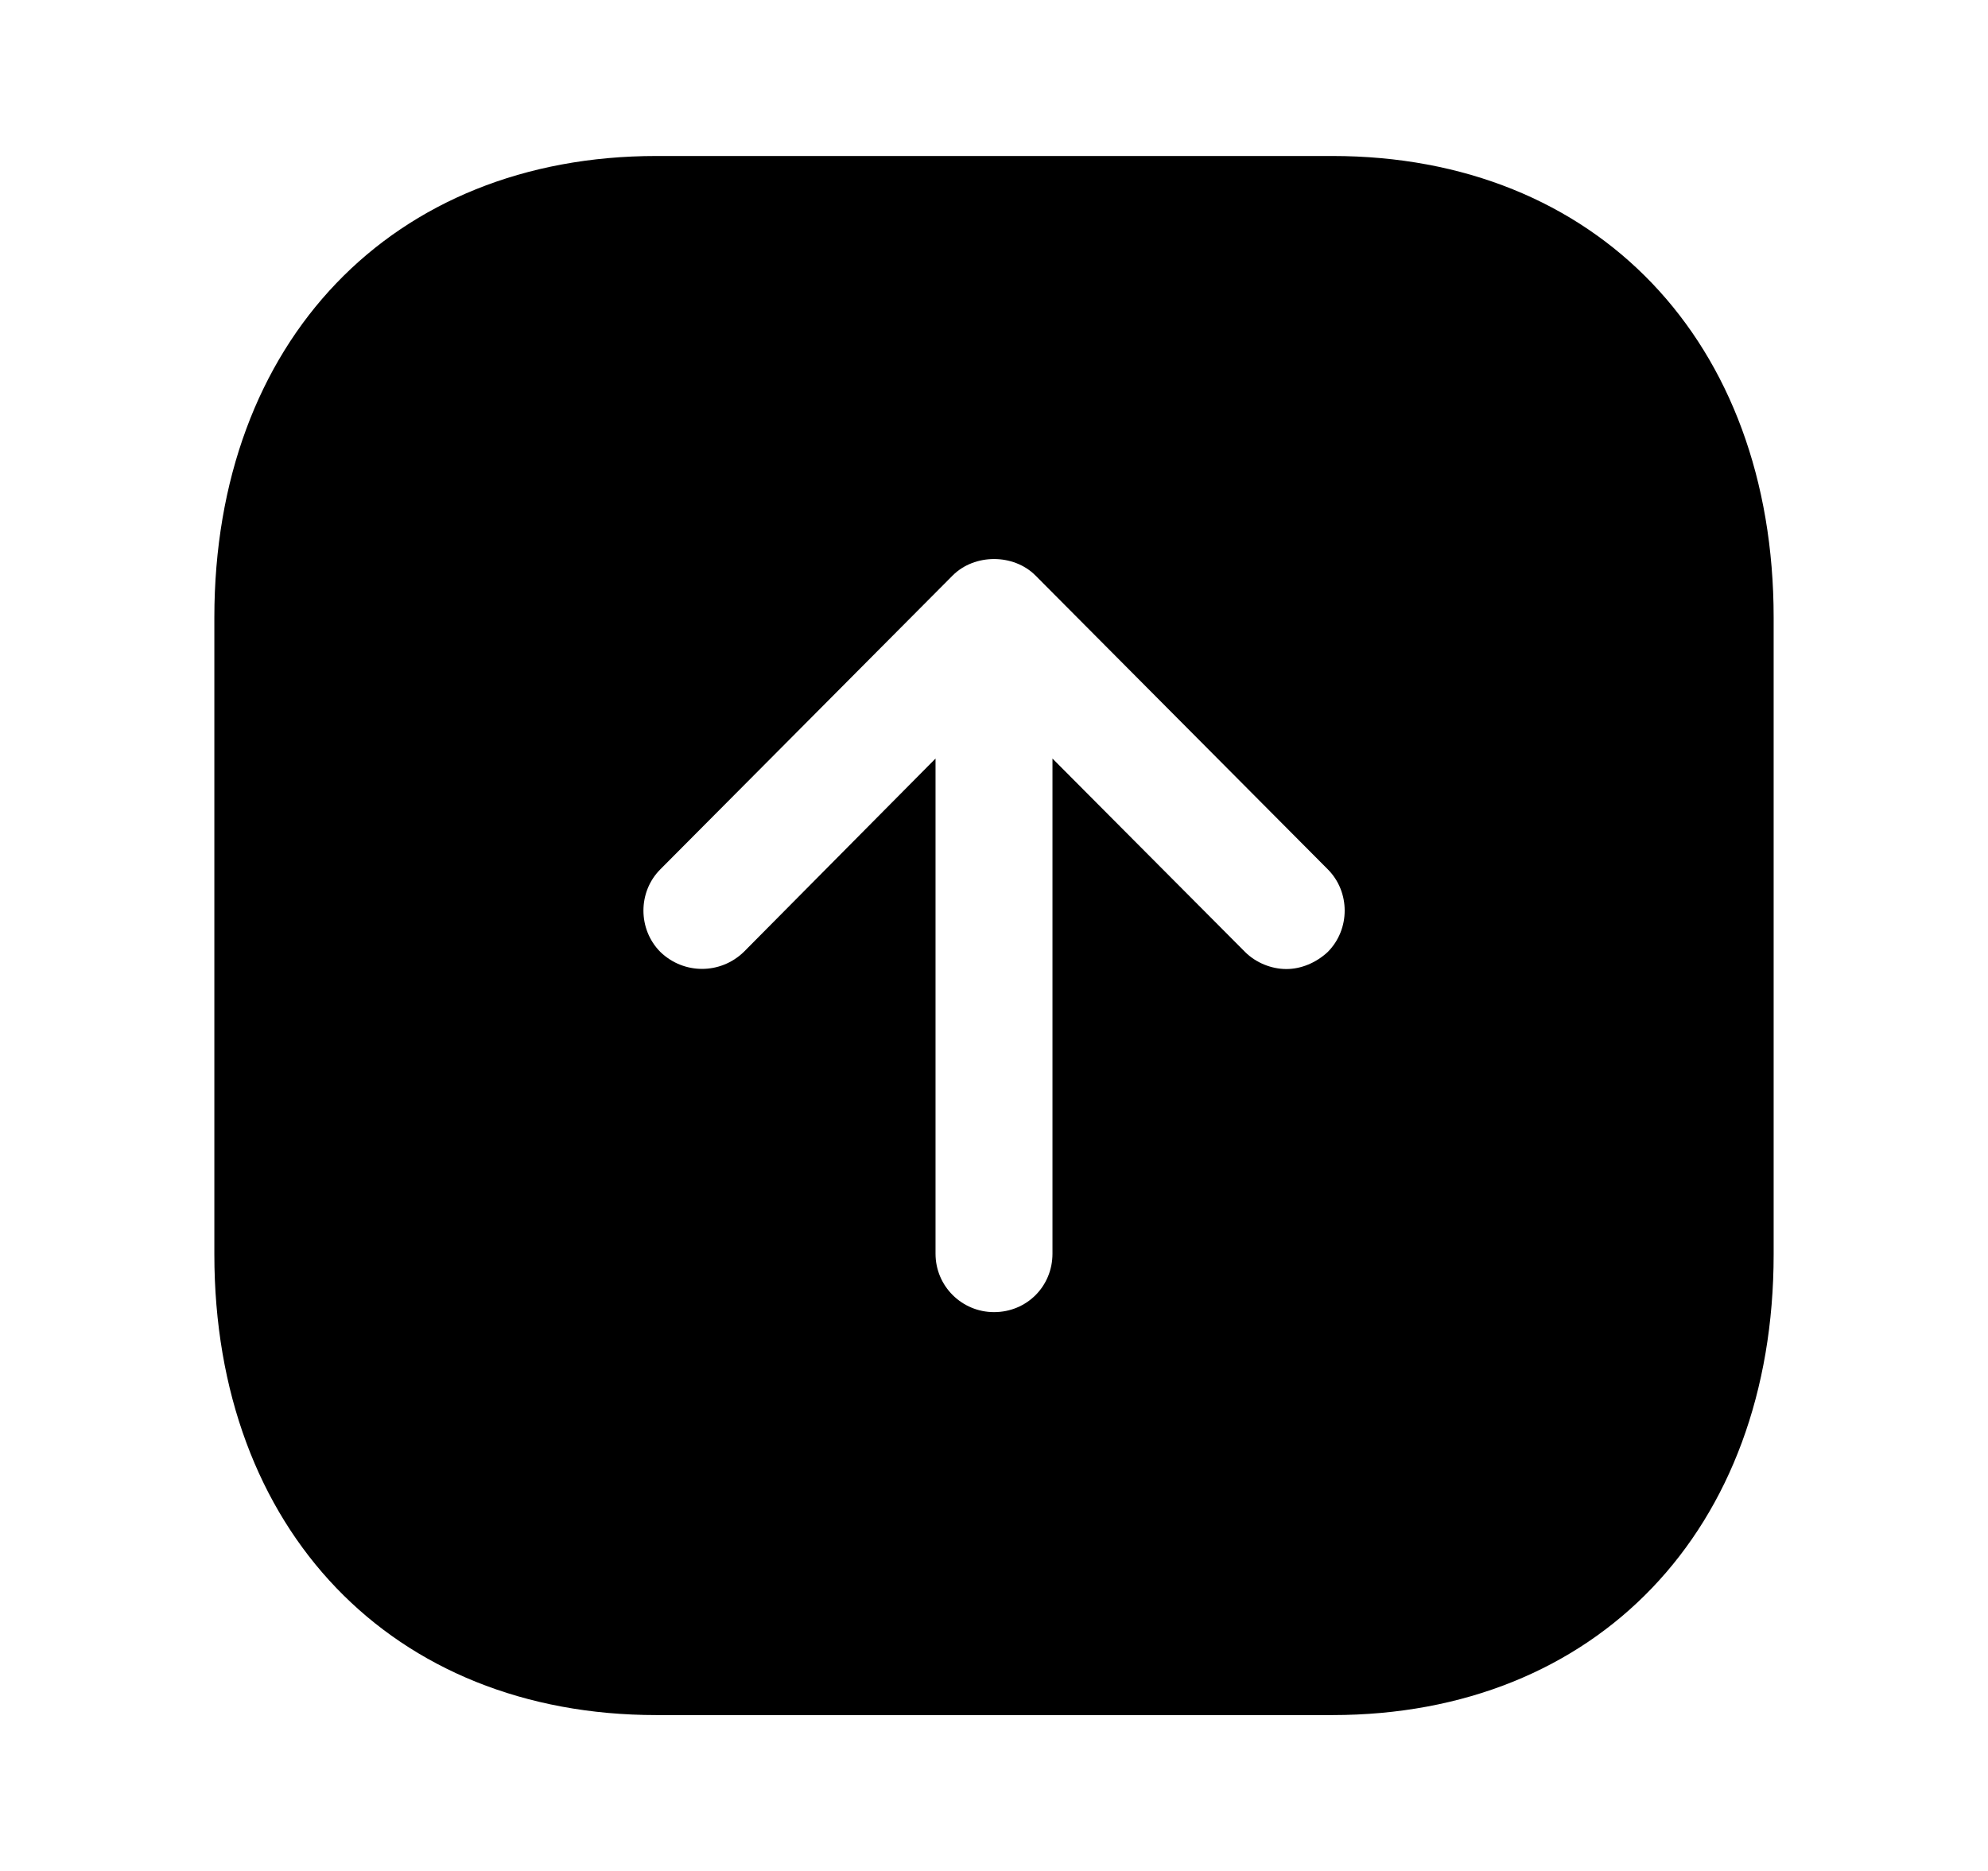
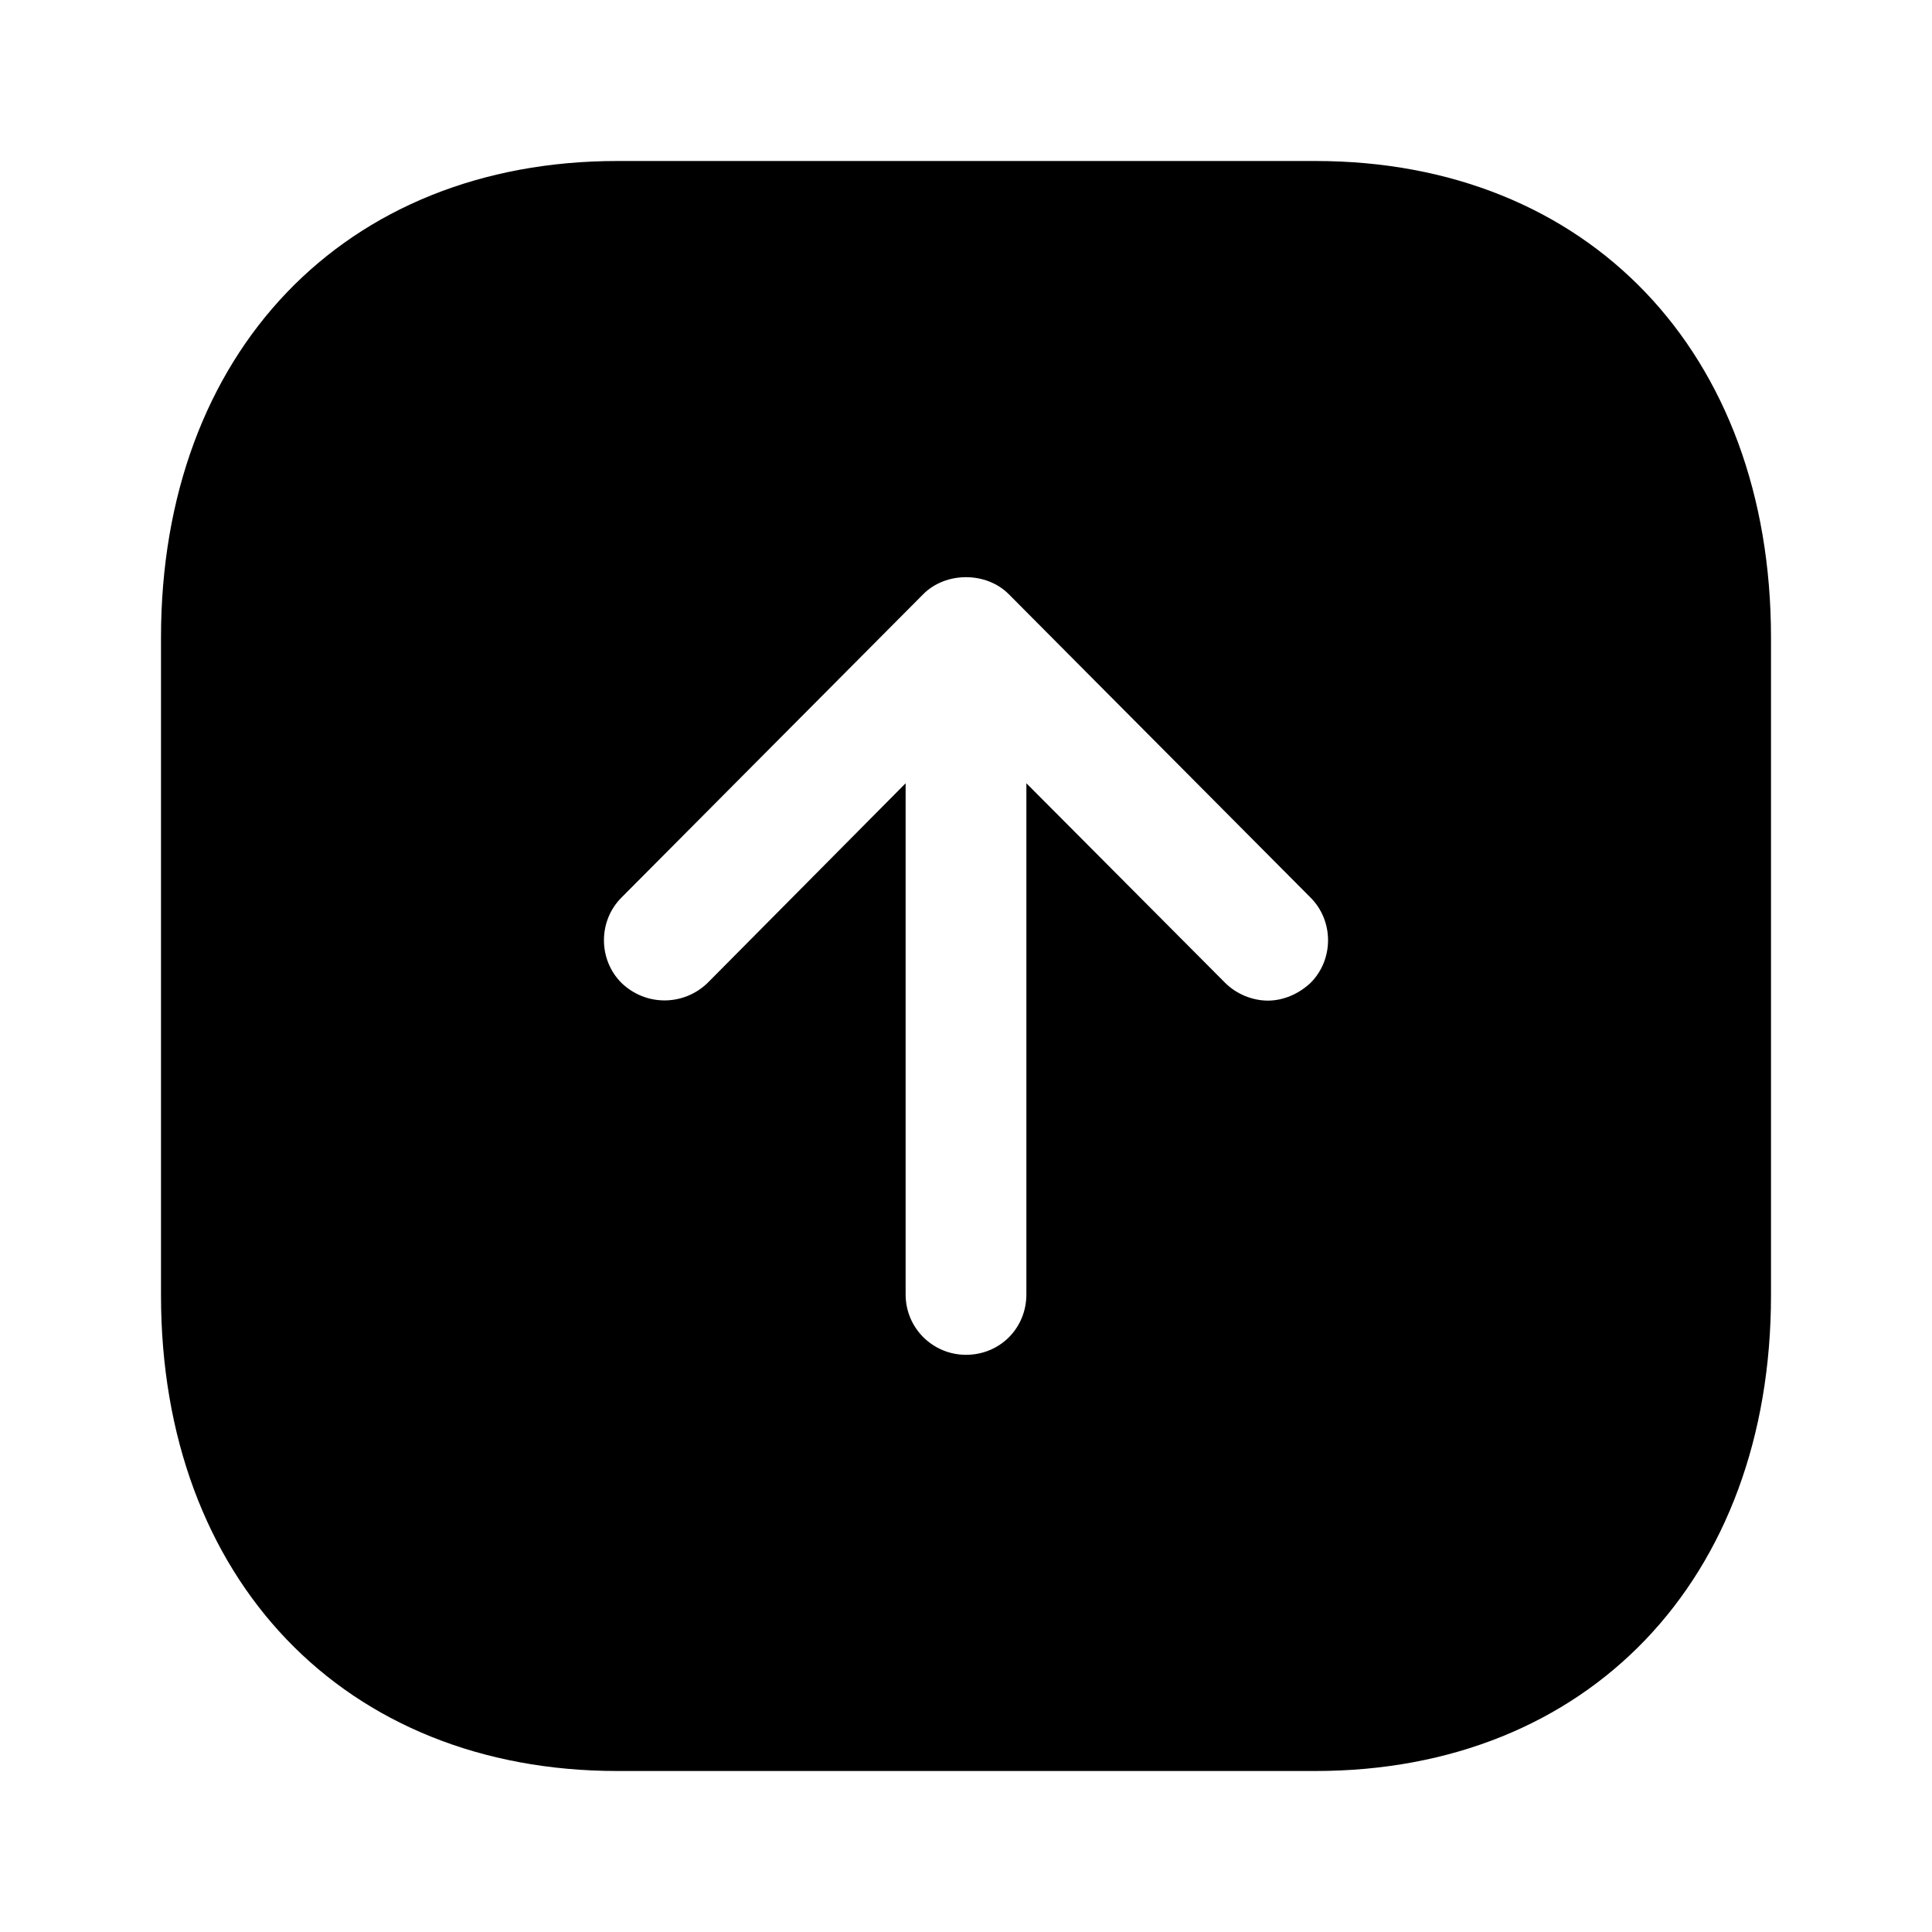
- <svg xmlns="http://www.w3.org/2000/svg" width="17" height="16" viewBox="0 0 17 16" fill="none">
-   <path fill-rule="evenodd" clip-rule="evenodd" d="M15.167 5.281V10.727C15.167 13.081 13.653 14.667 11.393 14.667H5.614C3.353 14.667 1.833 13.081 1.833 10.727V5.281C1.833 2.921 3.353 1.334 5.614 1.334H11.393C13.653 1.334 15.167 2.921 15.167 5.281ZM8 6.487V10.721C8 11.001 8.227 11.221 8.5 11.221C8.78 11.221 9 11.001 9 10.721V6.487L10.647 8.141C10.74 8.234 10.873 8.287 11 8.287C11.126 8.287 11.254 8.234 11.354 8.141C11.547 7.947 11.547 7.627 11.354 7.434L8.854 4.921C8.667 4.734 8.334 4.734 8.147 4.921L5.647 7.434C5.454 7.627 5.454 7.947 5.647 8.141C5.847 8.334 6.16 8.334 6.36 8.141L8 6.487Z" fill="currentColor" />
+ <svg xmlns="http://www.w3.org/2000/svg" width="24" height="24" viewBox="0 0 24 24" fill="none">
+   <path fill-rule="evenodd" clip-rule="evenodd" d="M22 7.92V16.09C22 19.62 19.729 22 16.34 22H7.67C4.28 22 2 19.62 2 16.09V7.92C2 4.38 4.28 2 7.67 2H16.34C19.729 2 22 4.38 22 7.92ZM11.25 9.73V16.08C11.25 16.5 11.59 16.83 12 16.83C12.42 16.83 12.75 16.5 12.75 16.08V9.73L15.22 12.21C15.36 12.35 15.56 12.43 15.75 12.43C15.939 12.43 16.13 12.35 16.28 12.21C16.57 11.92 16.57 11.44 16.28 11.15L12.53 7.38C12.25 7.1 11.75 7.1 11.47 7.38L7.72 11.15C7.43 11.44 7.43 11.92 7.72 12.21C8.02 12.5 8.49 12.5 8.79 12.21L11.25 9.73Z" fill="currentColor" />
</svg>
